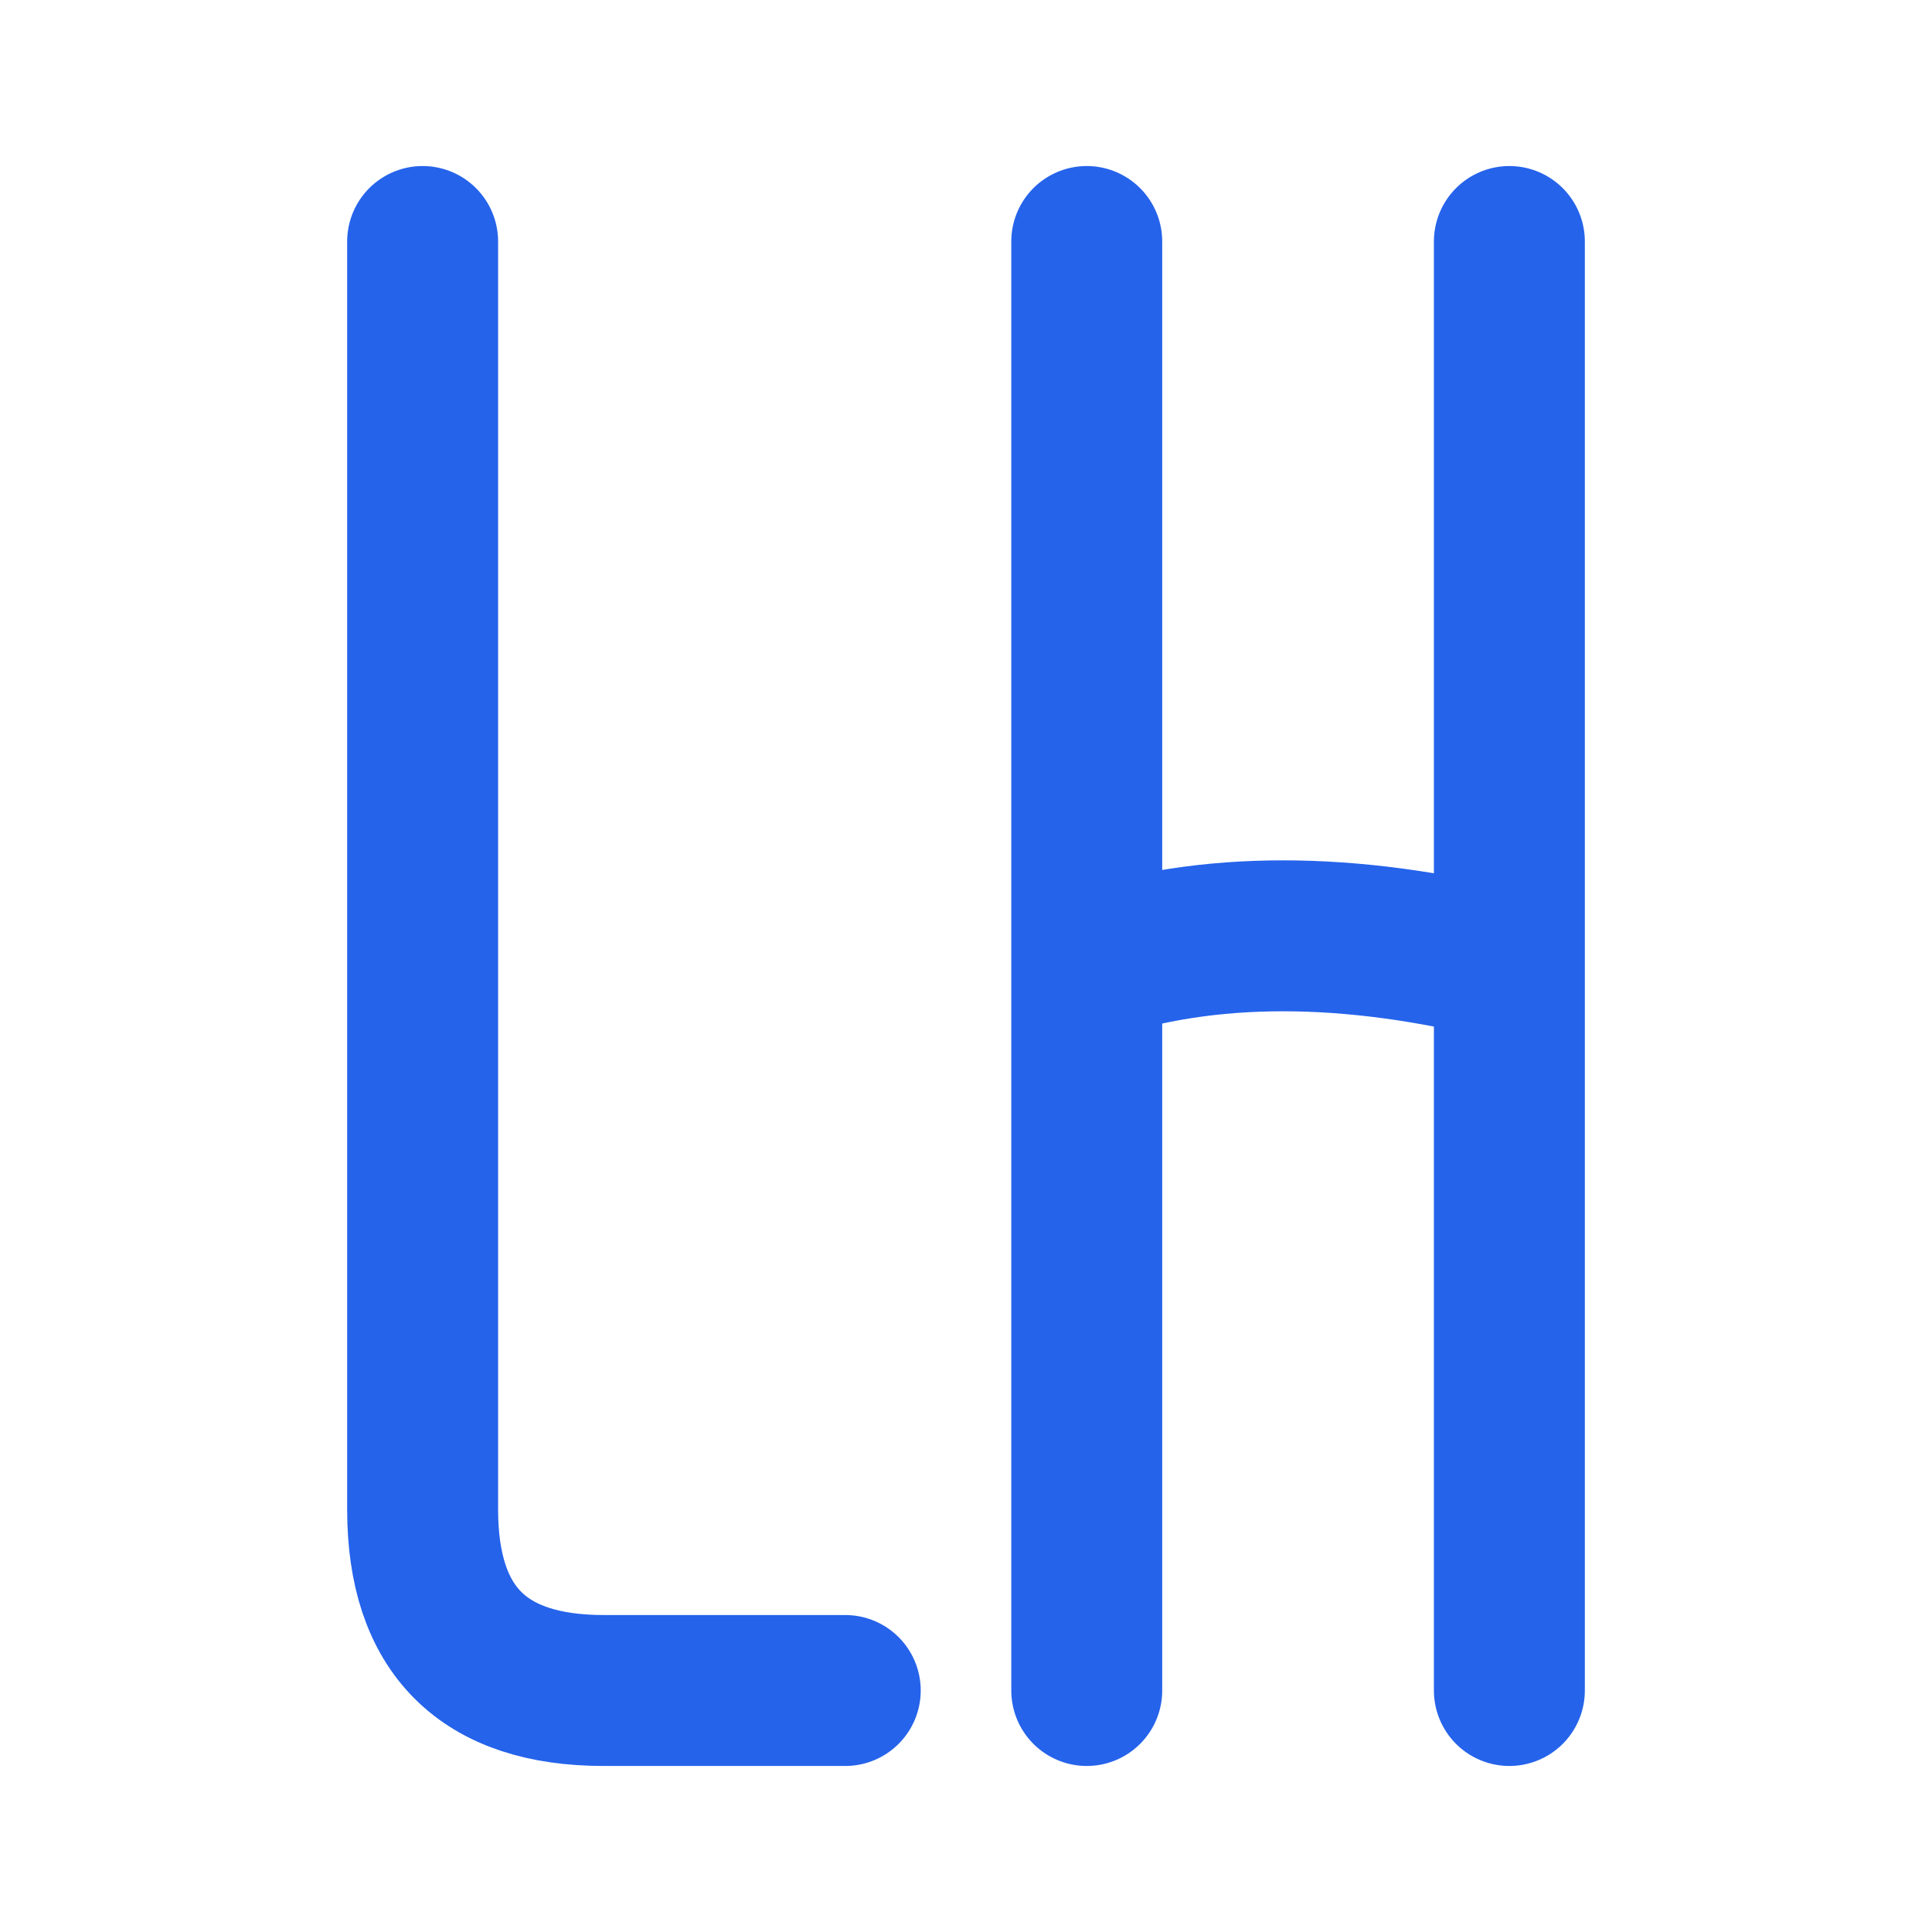
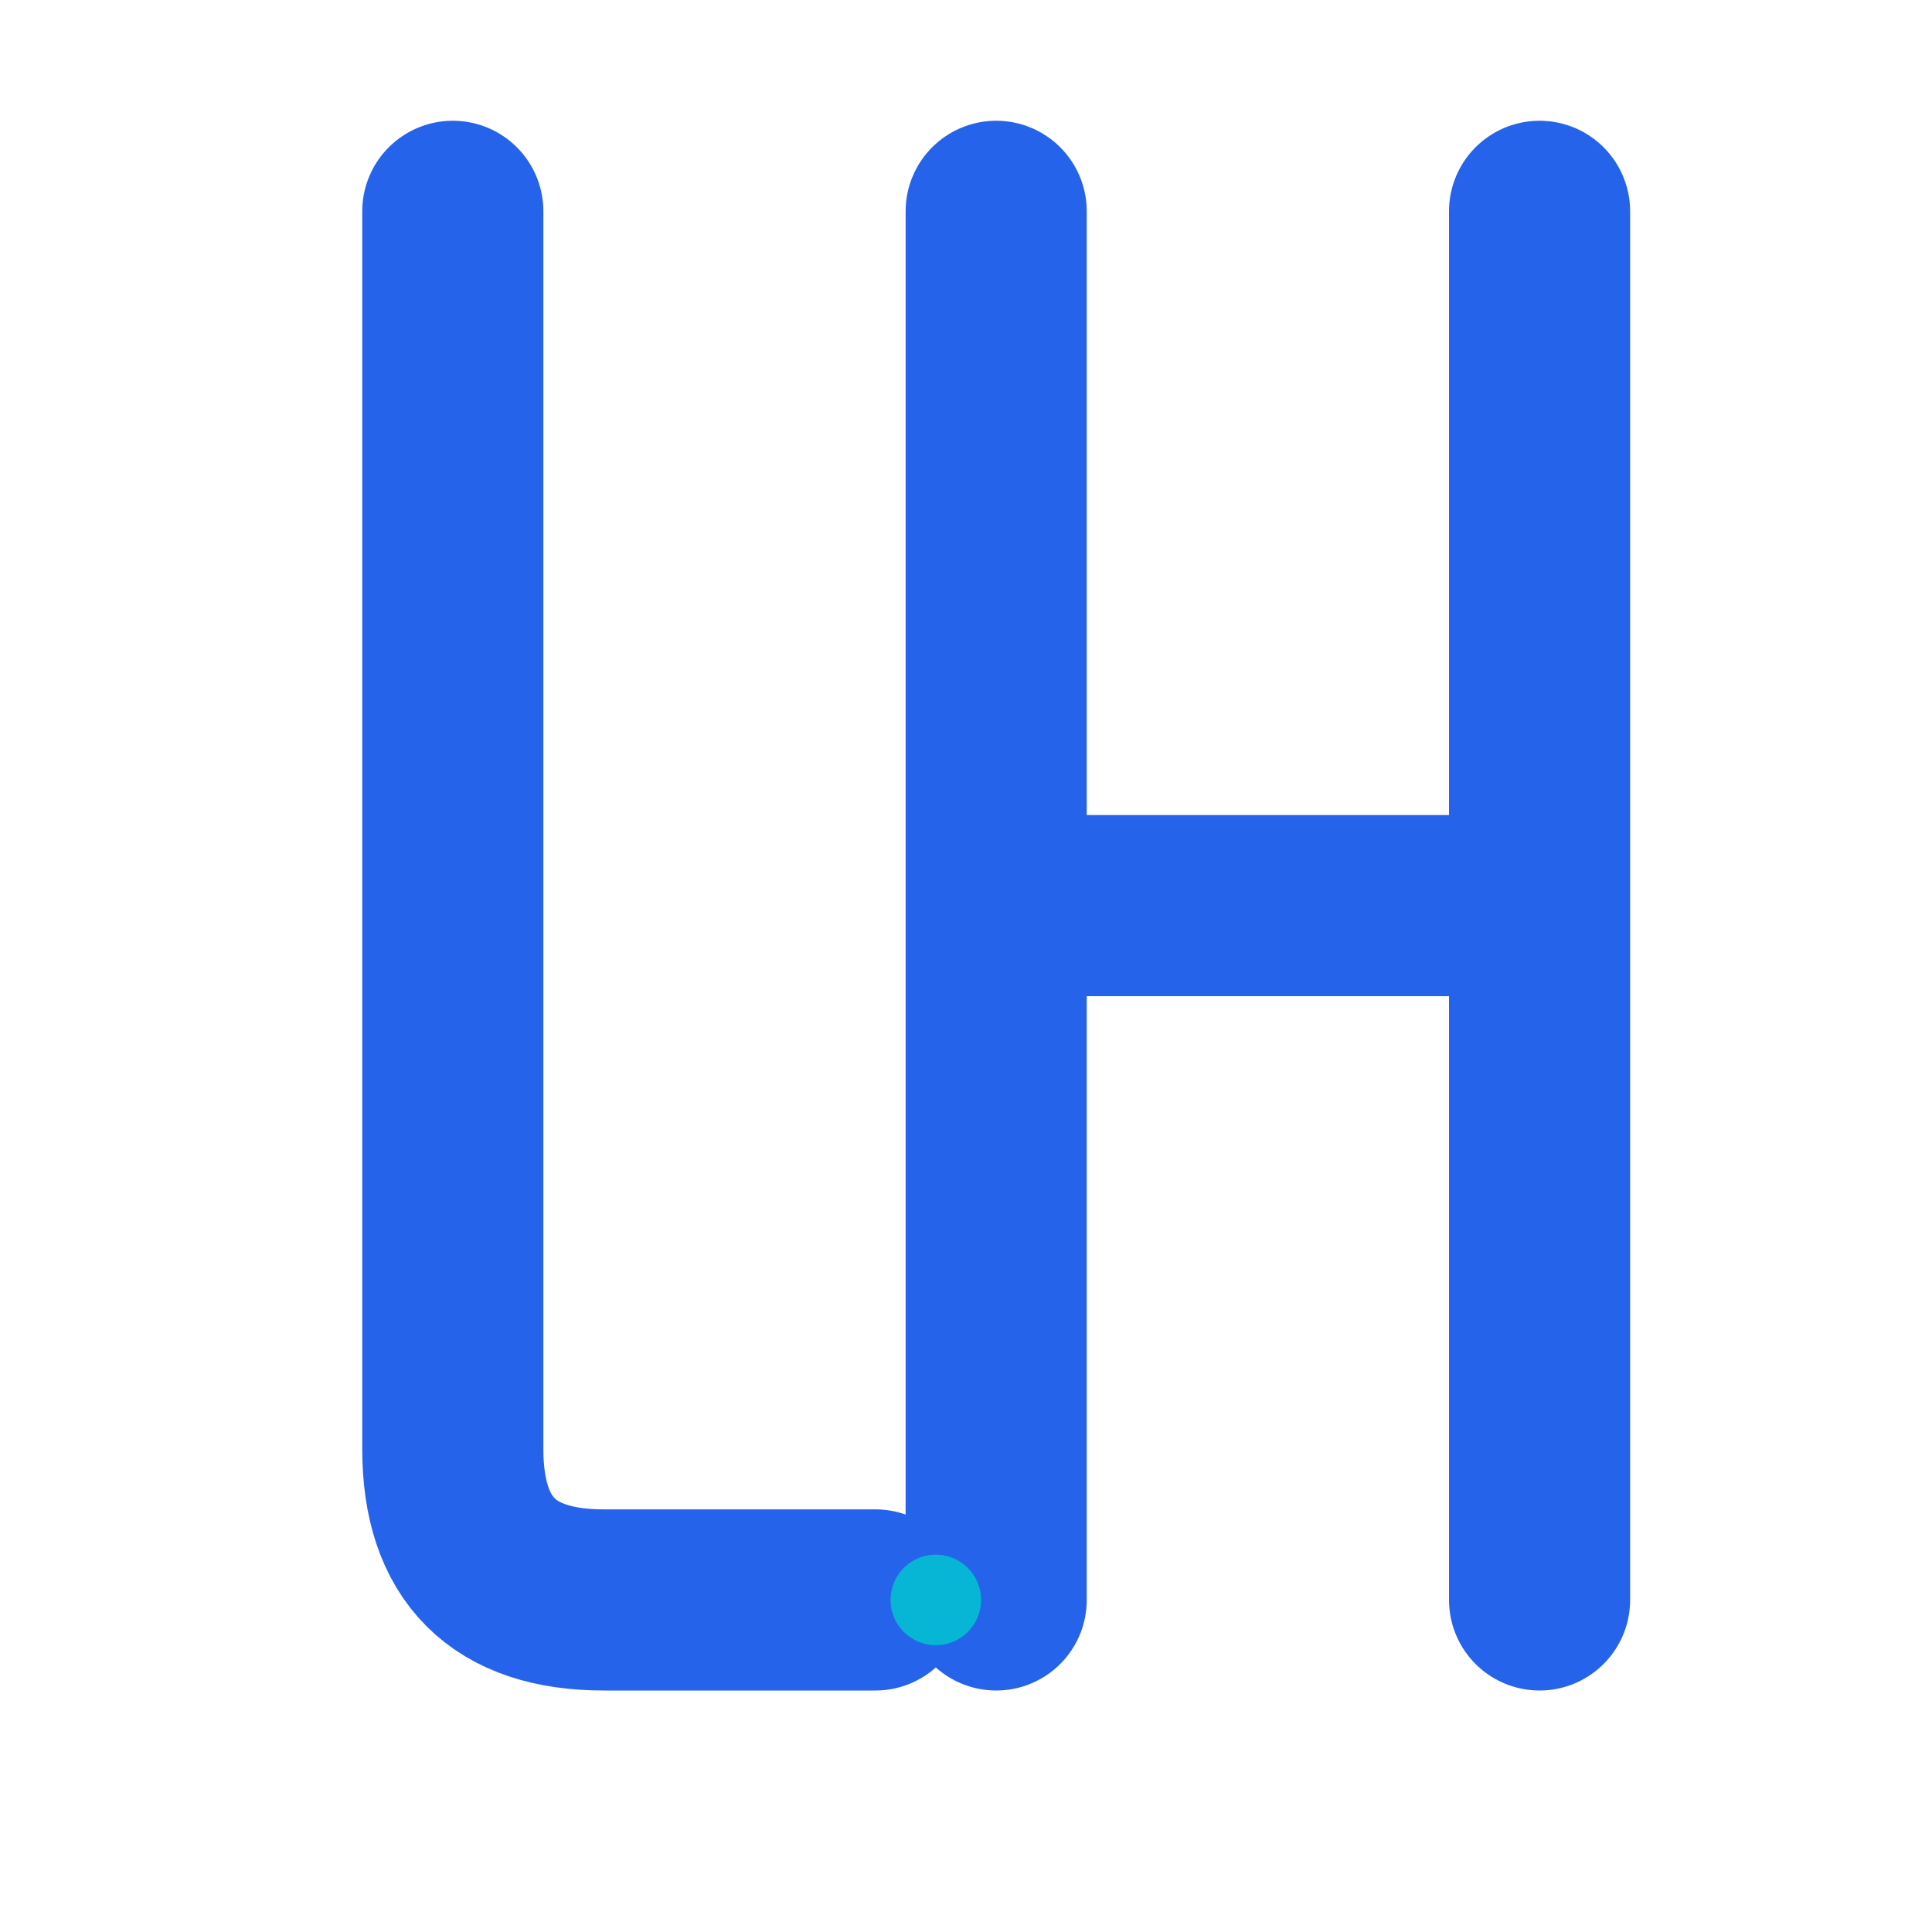
<svg xmlns="http://www.w3.org/2000/svg" viewBox="0 0 64 64">
-   <path d="M14 8 L14 50 Q14 56, 20 56 L28 56" fill="none" stroke="#2563EB" stroke-width="5" stroke-linecap="round" stroke-linejoin="round" />
-   <path d="M36 56 L36 8 M36 32 Q42 30, 50 32 M50 8 L50 56" fill="none" stroke="#2563EB" stroke-width="5" stroke-linecap="round" />
+   <path d="M15 7 L15 48 Q15 53, 20 53 L29 53" fill="none" stroke="#2563EB" stroke-width="6" stroke-linecap="round" stroke-linejoin="round" />
+   <path d="M33 53 L33 7 M33 30 L51 30 M51 7 L51 53" fill="none" stroke="#2563EB" stroke-width="6" stroke-linecap="round" />
+   <circle cx="31" cy="53" r="1.5" fill="#06B6D4" />
</svg>
